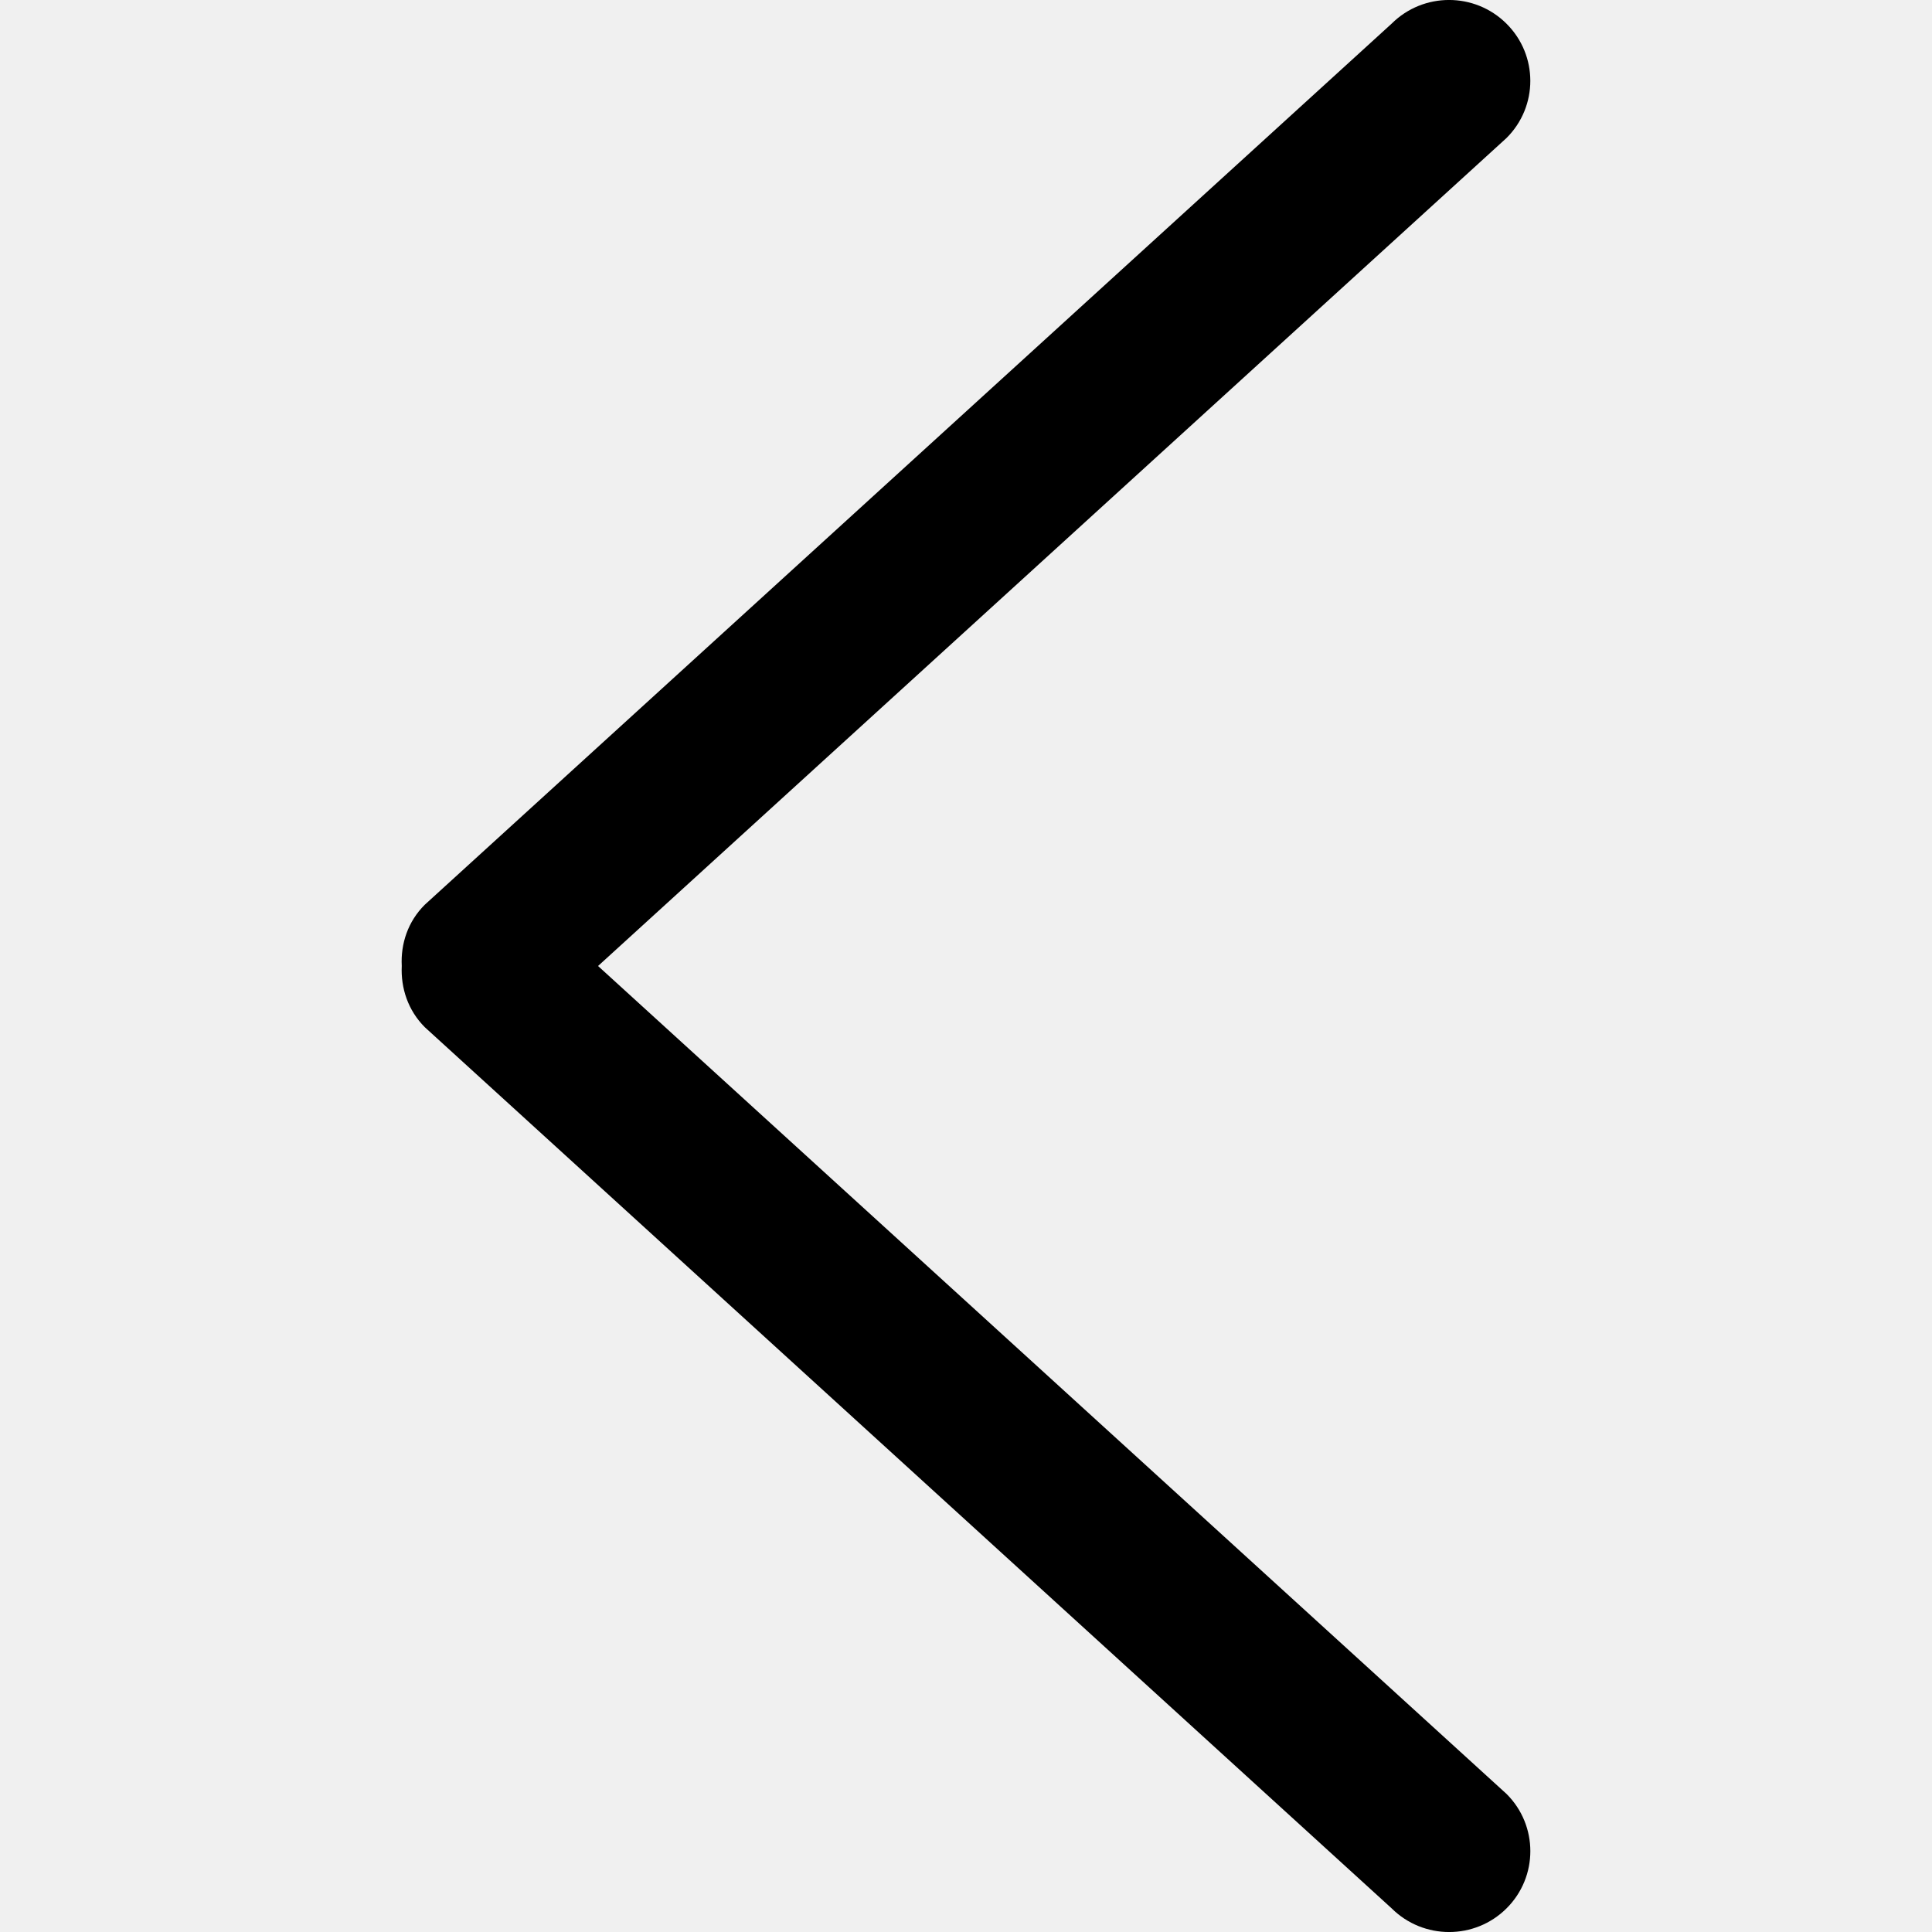
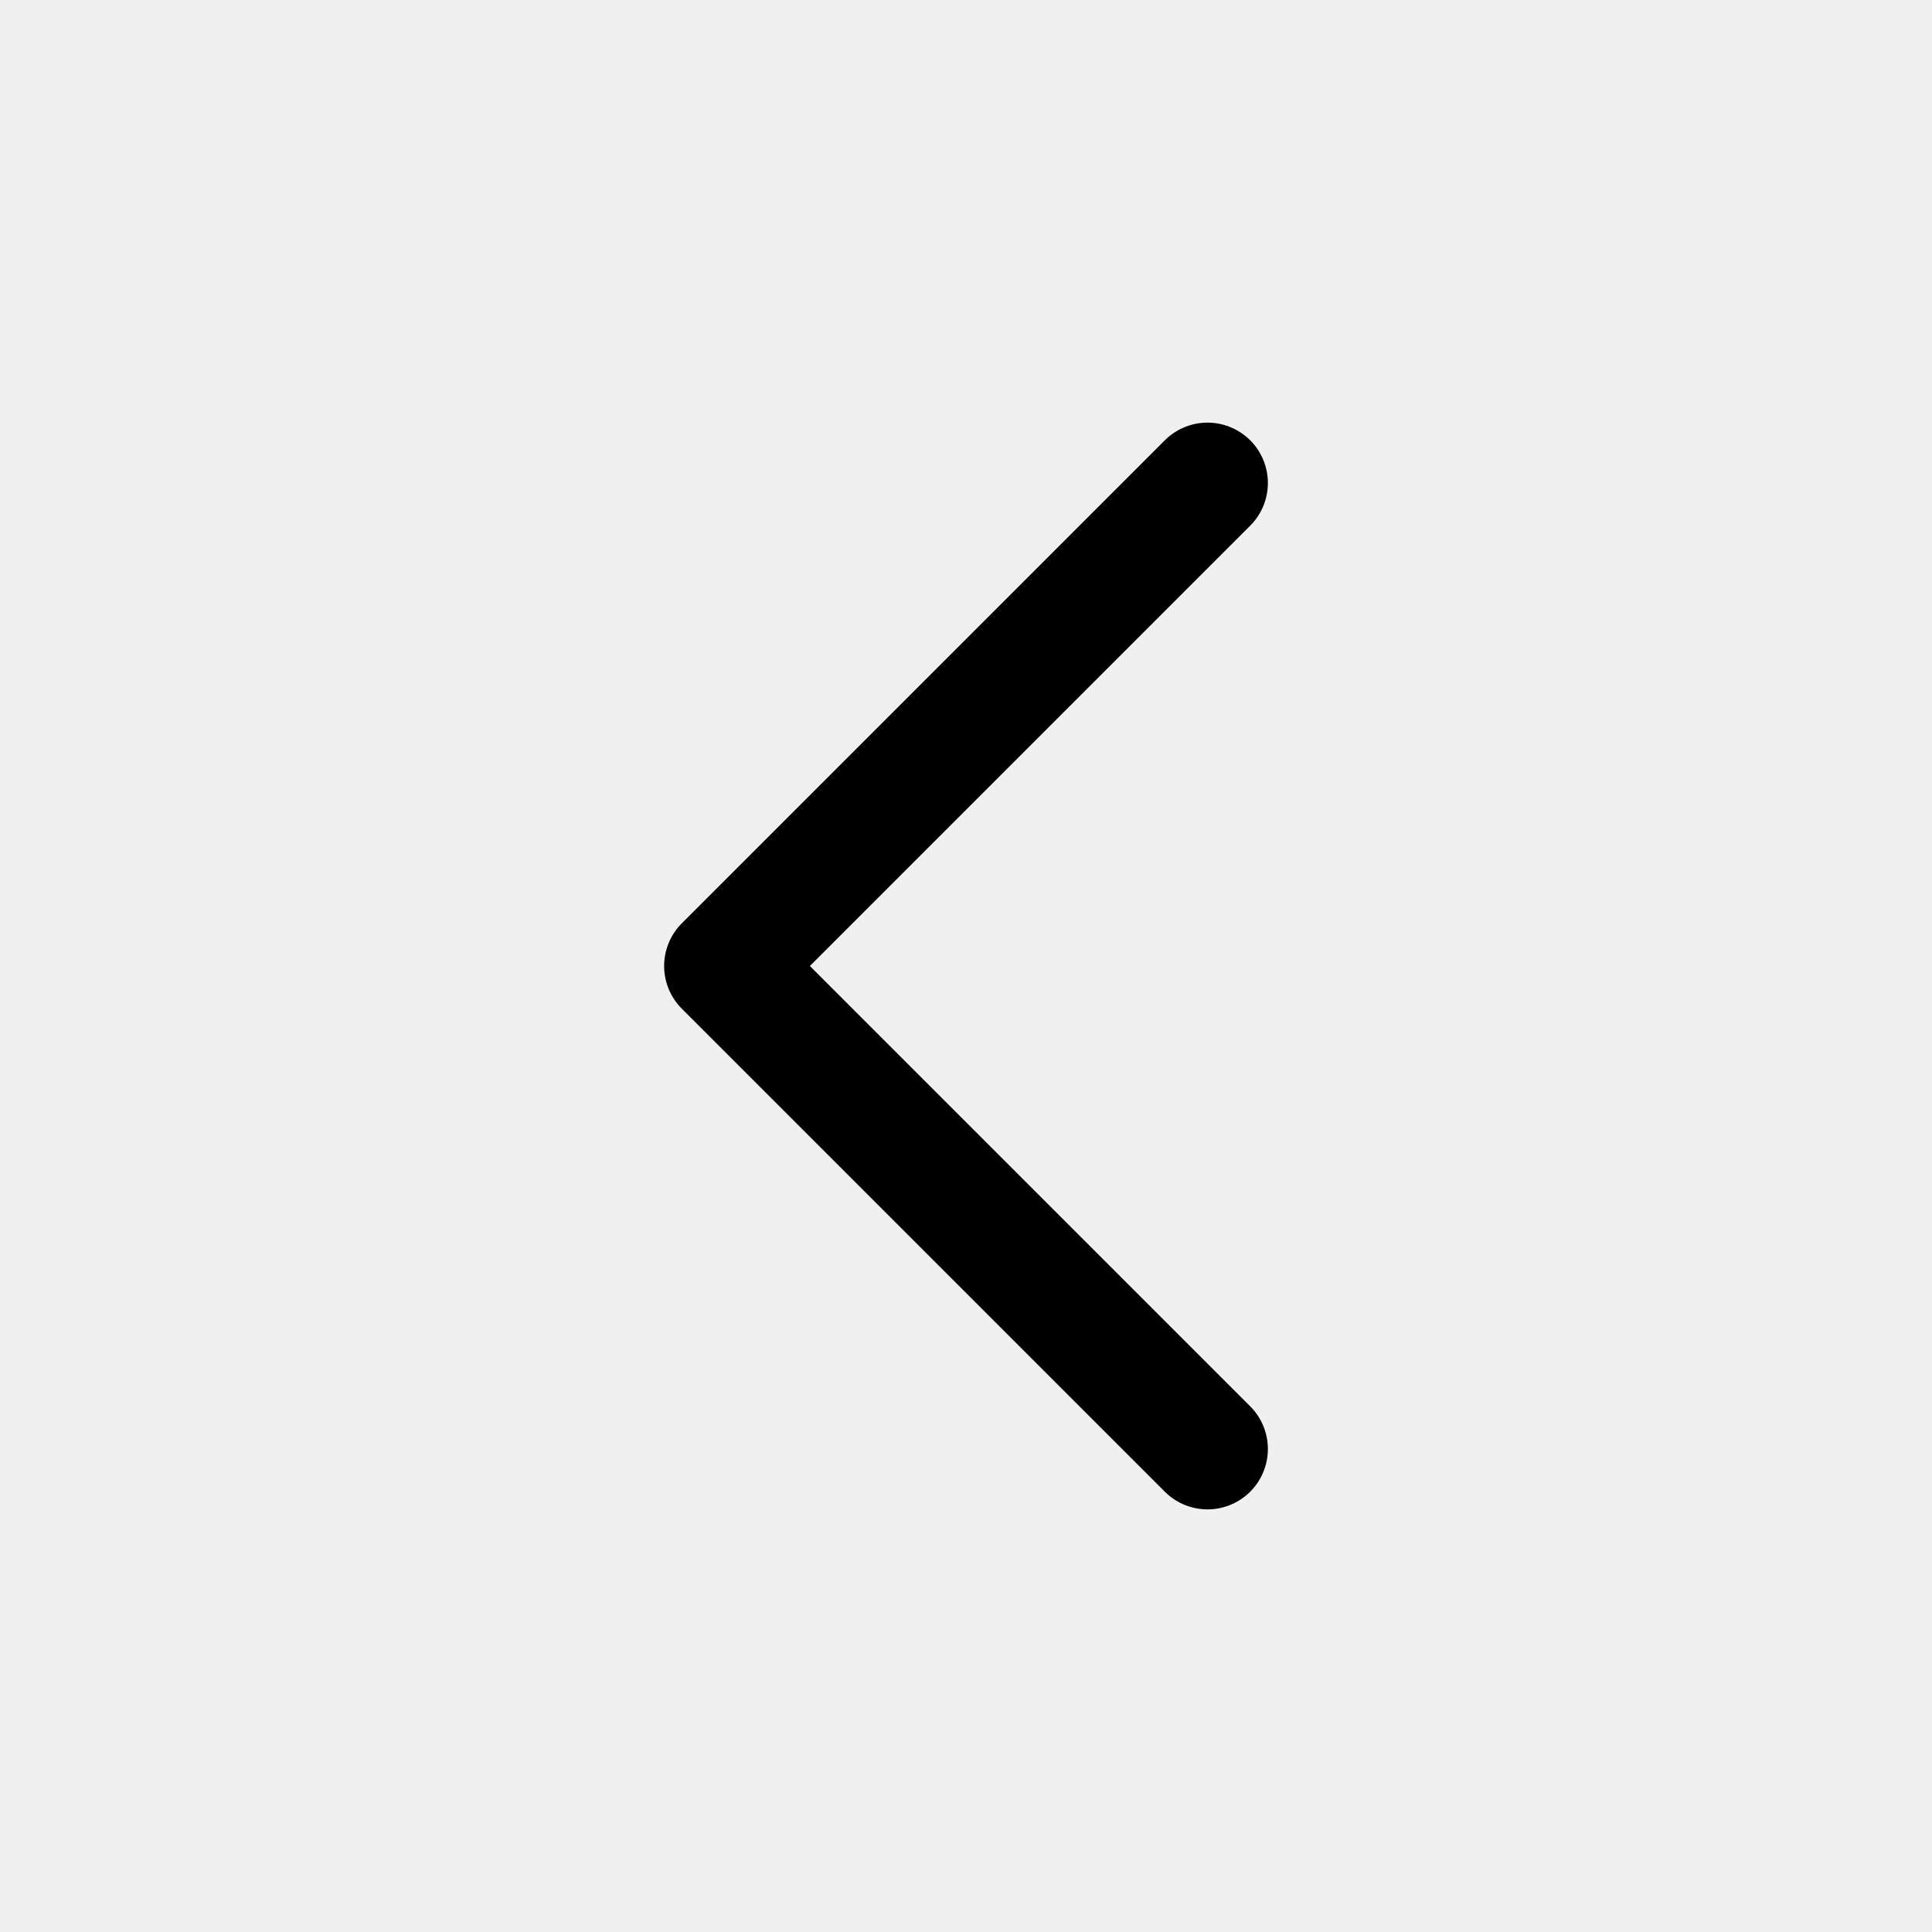
- <svg xmlns="http://www.w3.org/2000/svg" width="20" height="20" viewBox="0 0 20 20" fill="none">
-   <g clip-path="url(#clip0_123_3253)">
-     <path d="M4.398 10.634L14.406 19.755C14.735 20.082 15.268 20.082 15.596 19.755C15.924 19.428 15.924 18.898 15.596 18.571L6.191 10L15.595 1.429C15.924 1.102 15.924 0.572 15.595 0.245C15.267 -0.082 14.734 -0.082 14.406 0.245L4.397 9.366C4.222 9.54 4.147 9.771 4.159 9.999C4.148 10.228 4.223 10.459 4.398 10.634Z" fill="black" />
+ <svg xmlns="http://www.w3.org/2000/svg" width="24" height="24" viewBox="0 0 24 24" fill="none">
+   <g clip-path="url(#clip0_12_3361)">
+     <path d="M15 6L9 12L15 18" stroke="black" stroke-width="1.5" stroke-linecap="round" stroke-linejoin="round" />
  </g>
  <defs>
-     <clipPath id="clip0_123_3253">
-       <rect width="20" height="20" fill="white" transform="translate(20 20) rotate(-180)" />
+     <clipPath id="clip0_12_3361">
+       <rect width="24" height="24" fill="white" />
    </clipPath>
  </defs>
</svg>
